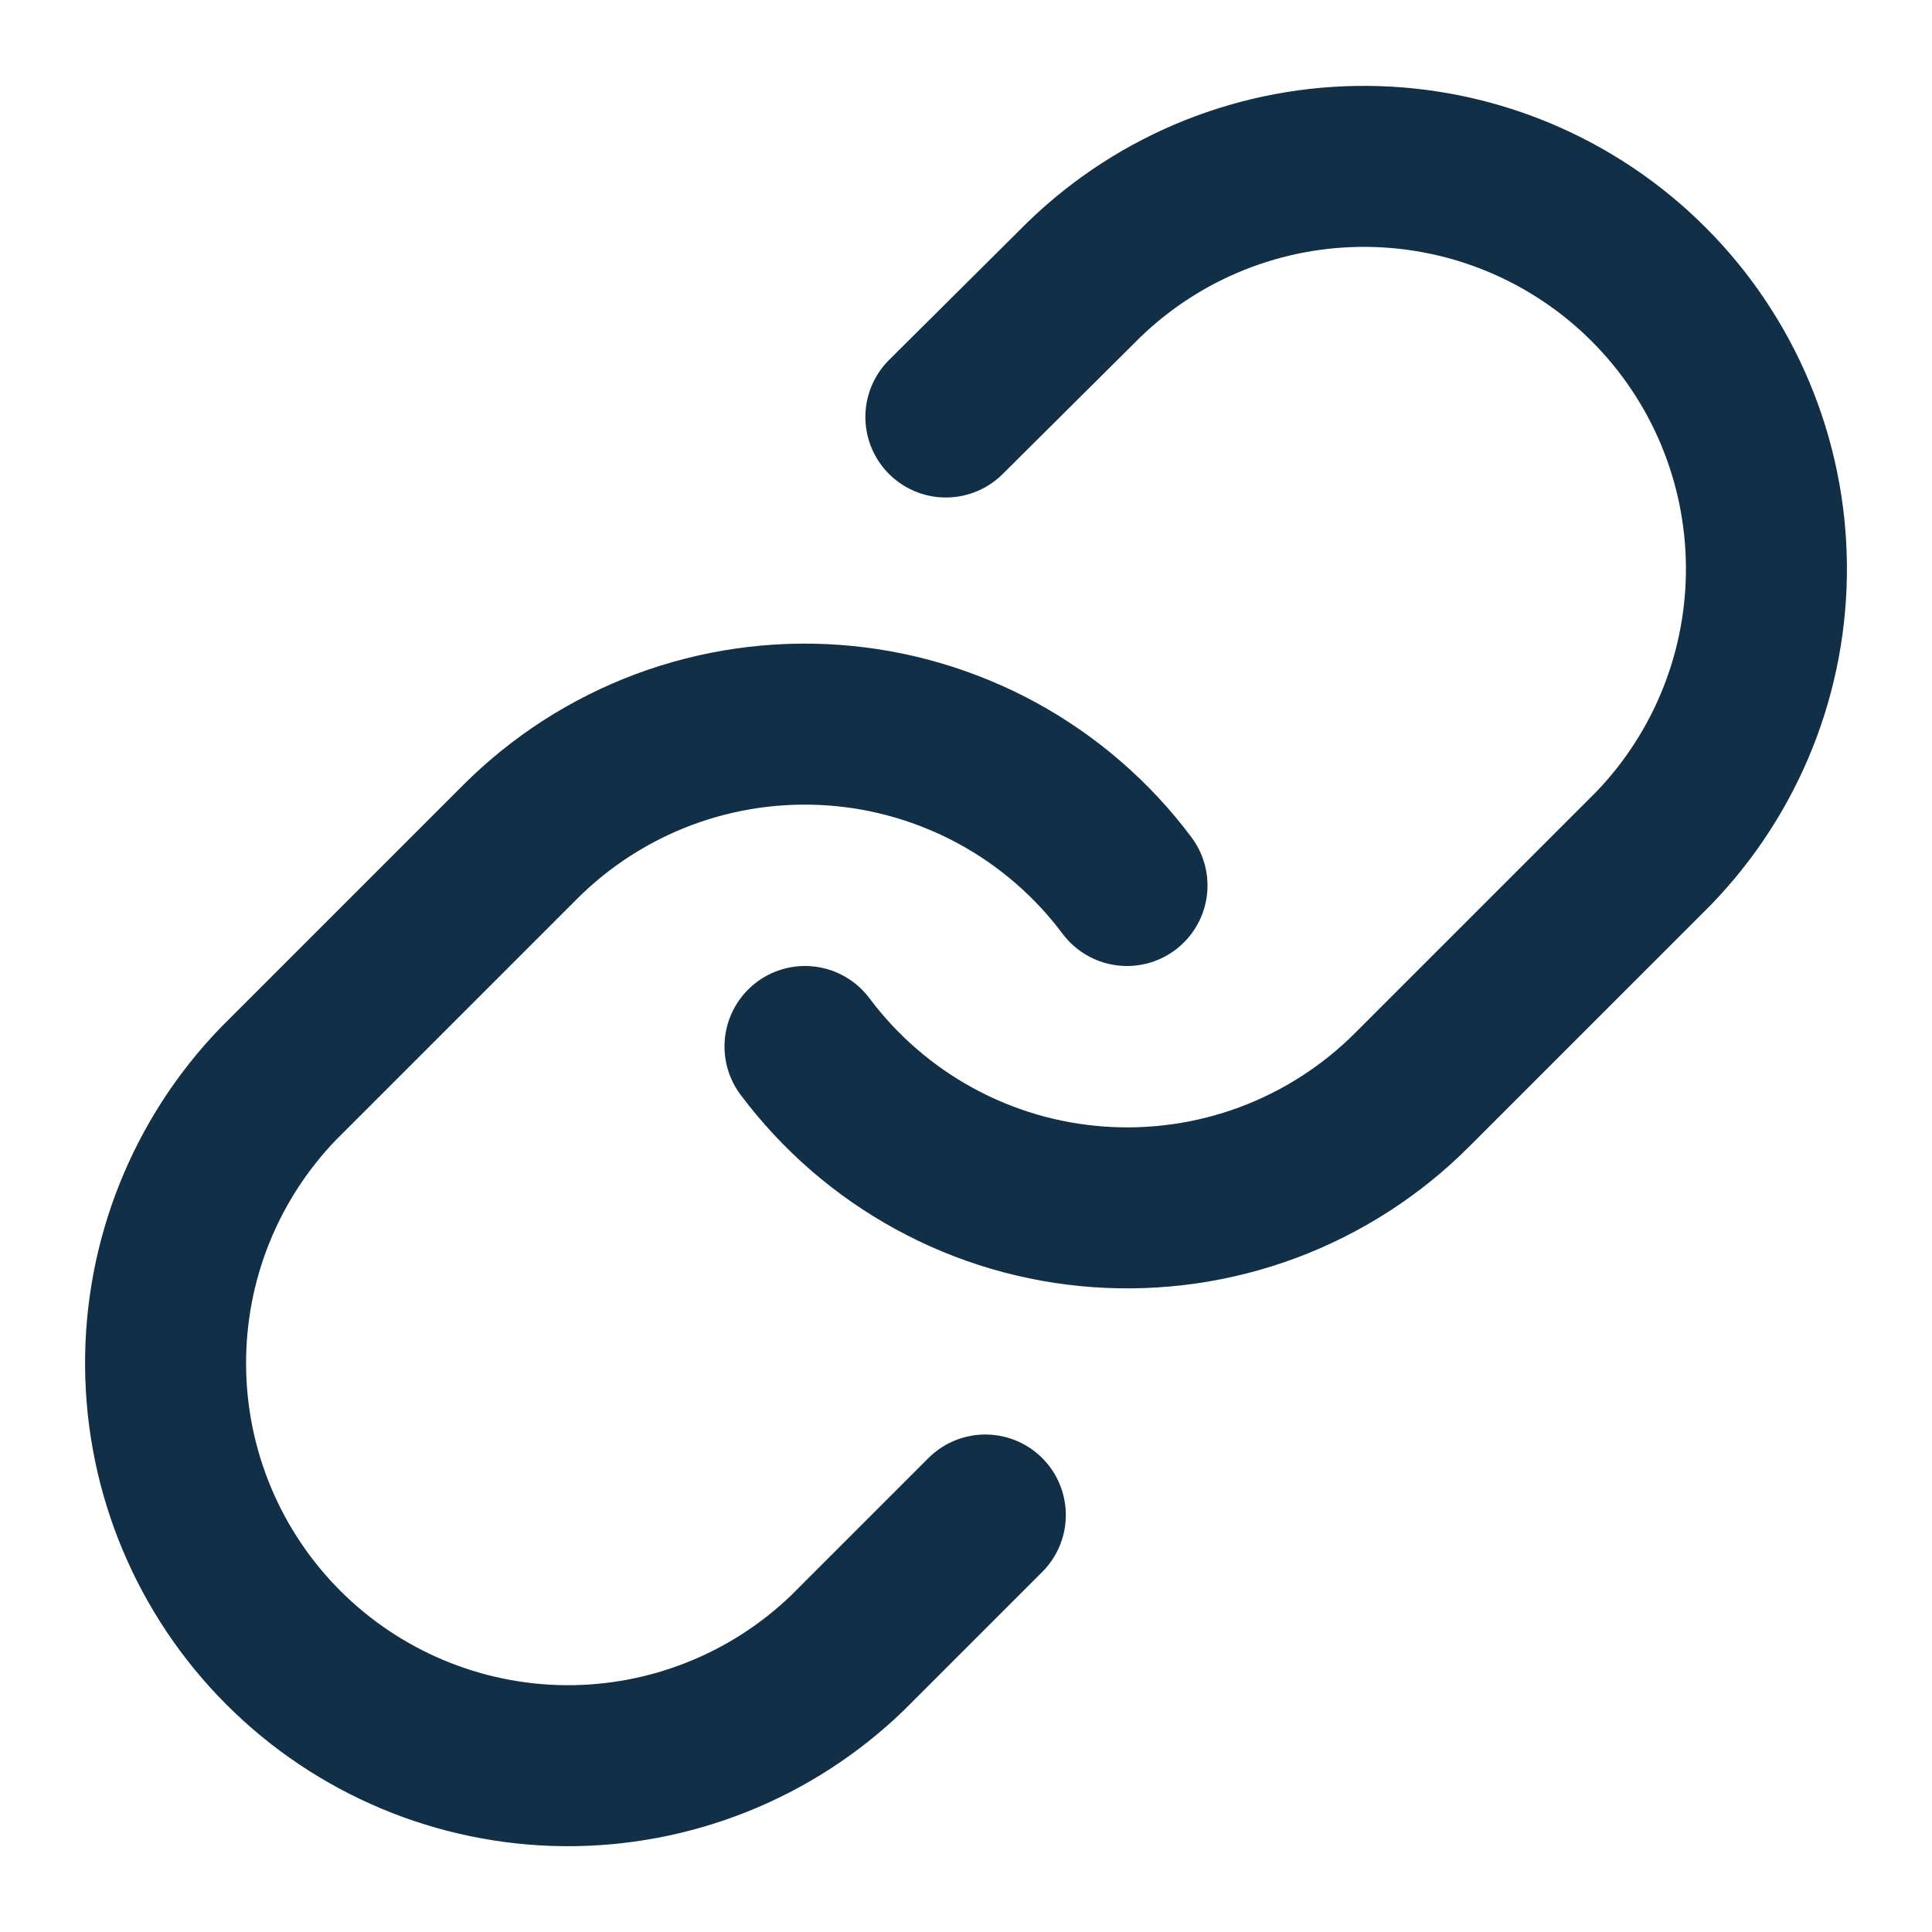
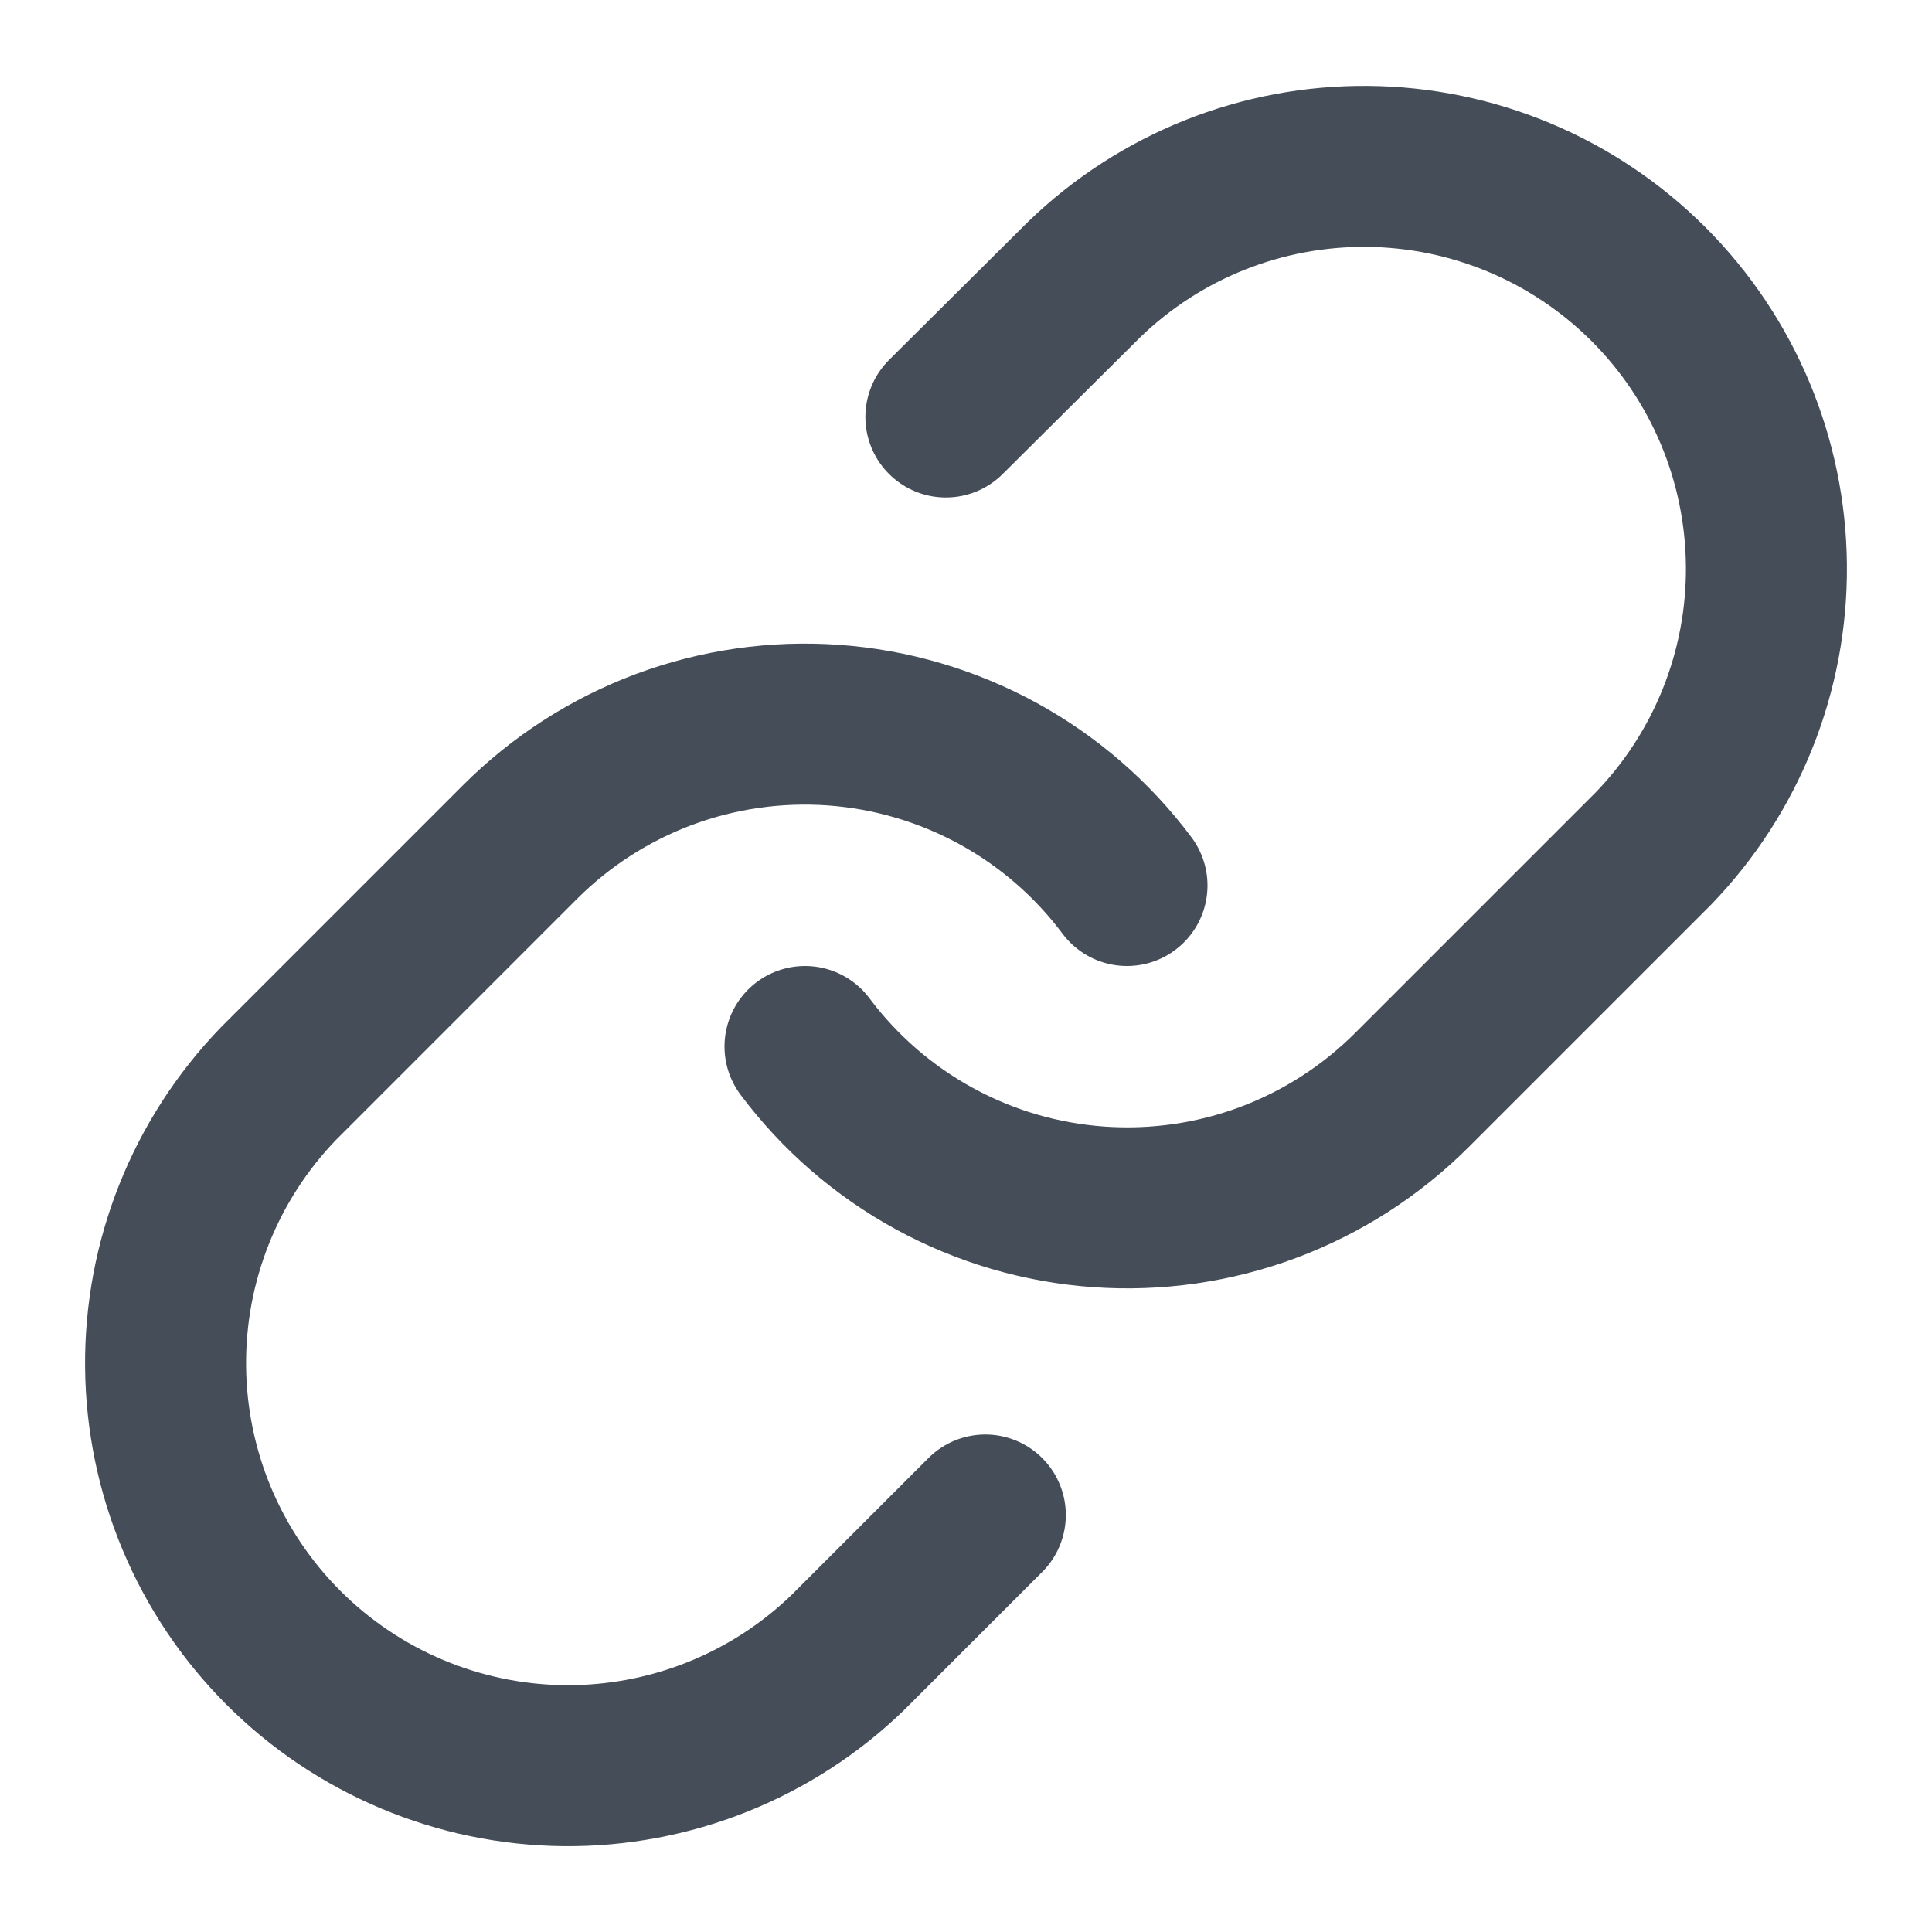
<svg xmlns="http://www.w3.org/2000/svg" width="24" height="24" viewBox="0 0 24 24" fill="none" aria-hidden="true">
-   <path d="M10 13C10.43 13.574 10.977 14.049 11.607 14.393C12.236 14.737 12.931 14.941 13.647 14.992C14.362 15.043 15.08 14.94 15.751 14.69C16.423 14.439 17.033 14.047 17.54 13.54L20.54 10.54C21.451 9.597 21.955 8.334 21.943 7.023C21.932 5.712 21.406 4.458 20.479 3.531C19.552 2.604 18.298 2.078 16.987 2.067C15.676 2.055 14.413 2.559 13.47 3.47L11.75 5.18" stroke="#112F47" stroke-width="2" stroke-linecap="round" stroke-linejoin="round" />
-   <path d="M14 11C13.571 10.426 13.023 9.951 12.394 9.607C11.764 9.264 11.069 9.059 10.354 9.008C9.638 8.957 8.921 9.06 8.249 9.31C7.577 9.561 6.967 9.953 6.46 10.46L3.46 13.46C2.549 14.403 2.045 15.666 2.057 16.977C2.068 18.288 2.594 19.542 3.521 20.469C4.448 21.396 5.702 21.922 7.013 21.934C8.324 21.945 9.587 21.441 10.53 20.53L12.24 18.82" stroke="#112F47" stroke-width="2" stroke-linecap="round" stroke-linejoin="round" />
+   <path d="M10 13C10.43 13.574 10.977 14.049 11.607 14.393C12.236 14.737 12.931 14.941 13.647 14.992C14.362 15.043 15.08 14.94 15.751 14.69C16.423 14.439 17.033 14.047 17.54 13.54L20.54 10.54C21.451 9.597 21.955 8.334 21.943 7.023C21.932 5.712 21.406 4.458 20.479 3.531C19.552 2.604 18.298 2.078 16.987 2.067C15.676 2.055 14.413 2.559 13.47 3.47L11.75 5.18" stroke="#454d58" stroke-width="2" stroke-linecap="round" stroke-linejoin="round" />
+   <path d="M14 11C13.571 10.426 13.023 9.951 12.394 9.607C11.764 9.264 11.069 9.059 10.354 9.008C9.638 8.957 8.921 9.06 8.249 9.31C7.577 9.561 6.967 9.953 6.46 10.46L3.46 13.46C2.549 14.403 2.045 15.666 2.057 16.977C2.068 18.288 2.594 19.542 3.521 20.469C4.448 21.396 5.702 21.922 7.013 21.934C8.324 21.945 9.587 21.441 10.53 20.53L12.24 18.82" stroke="#454d58" stroke-width="2" stroke-linecap="round" stroke-linejoin="round" />
</svg>
